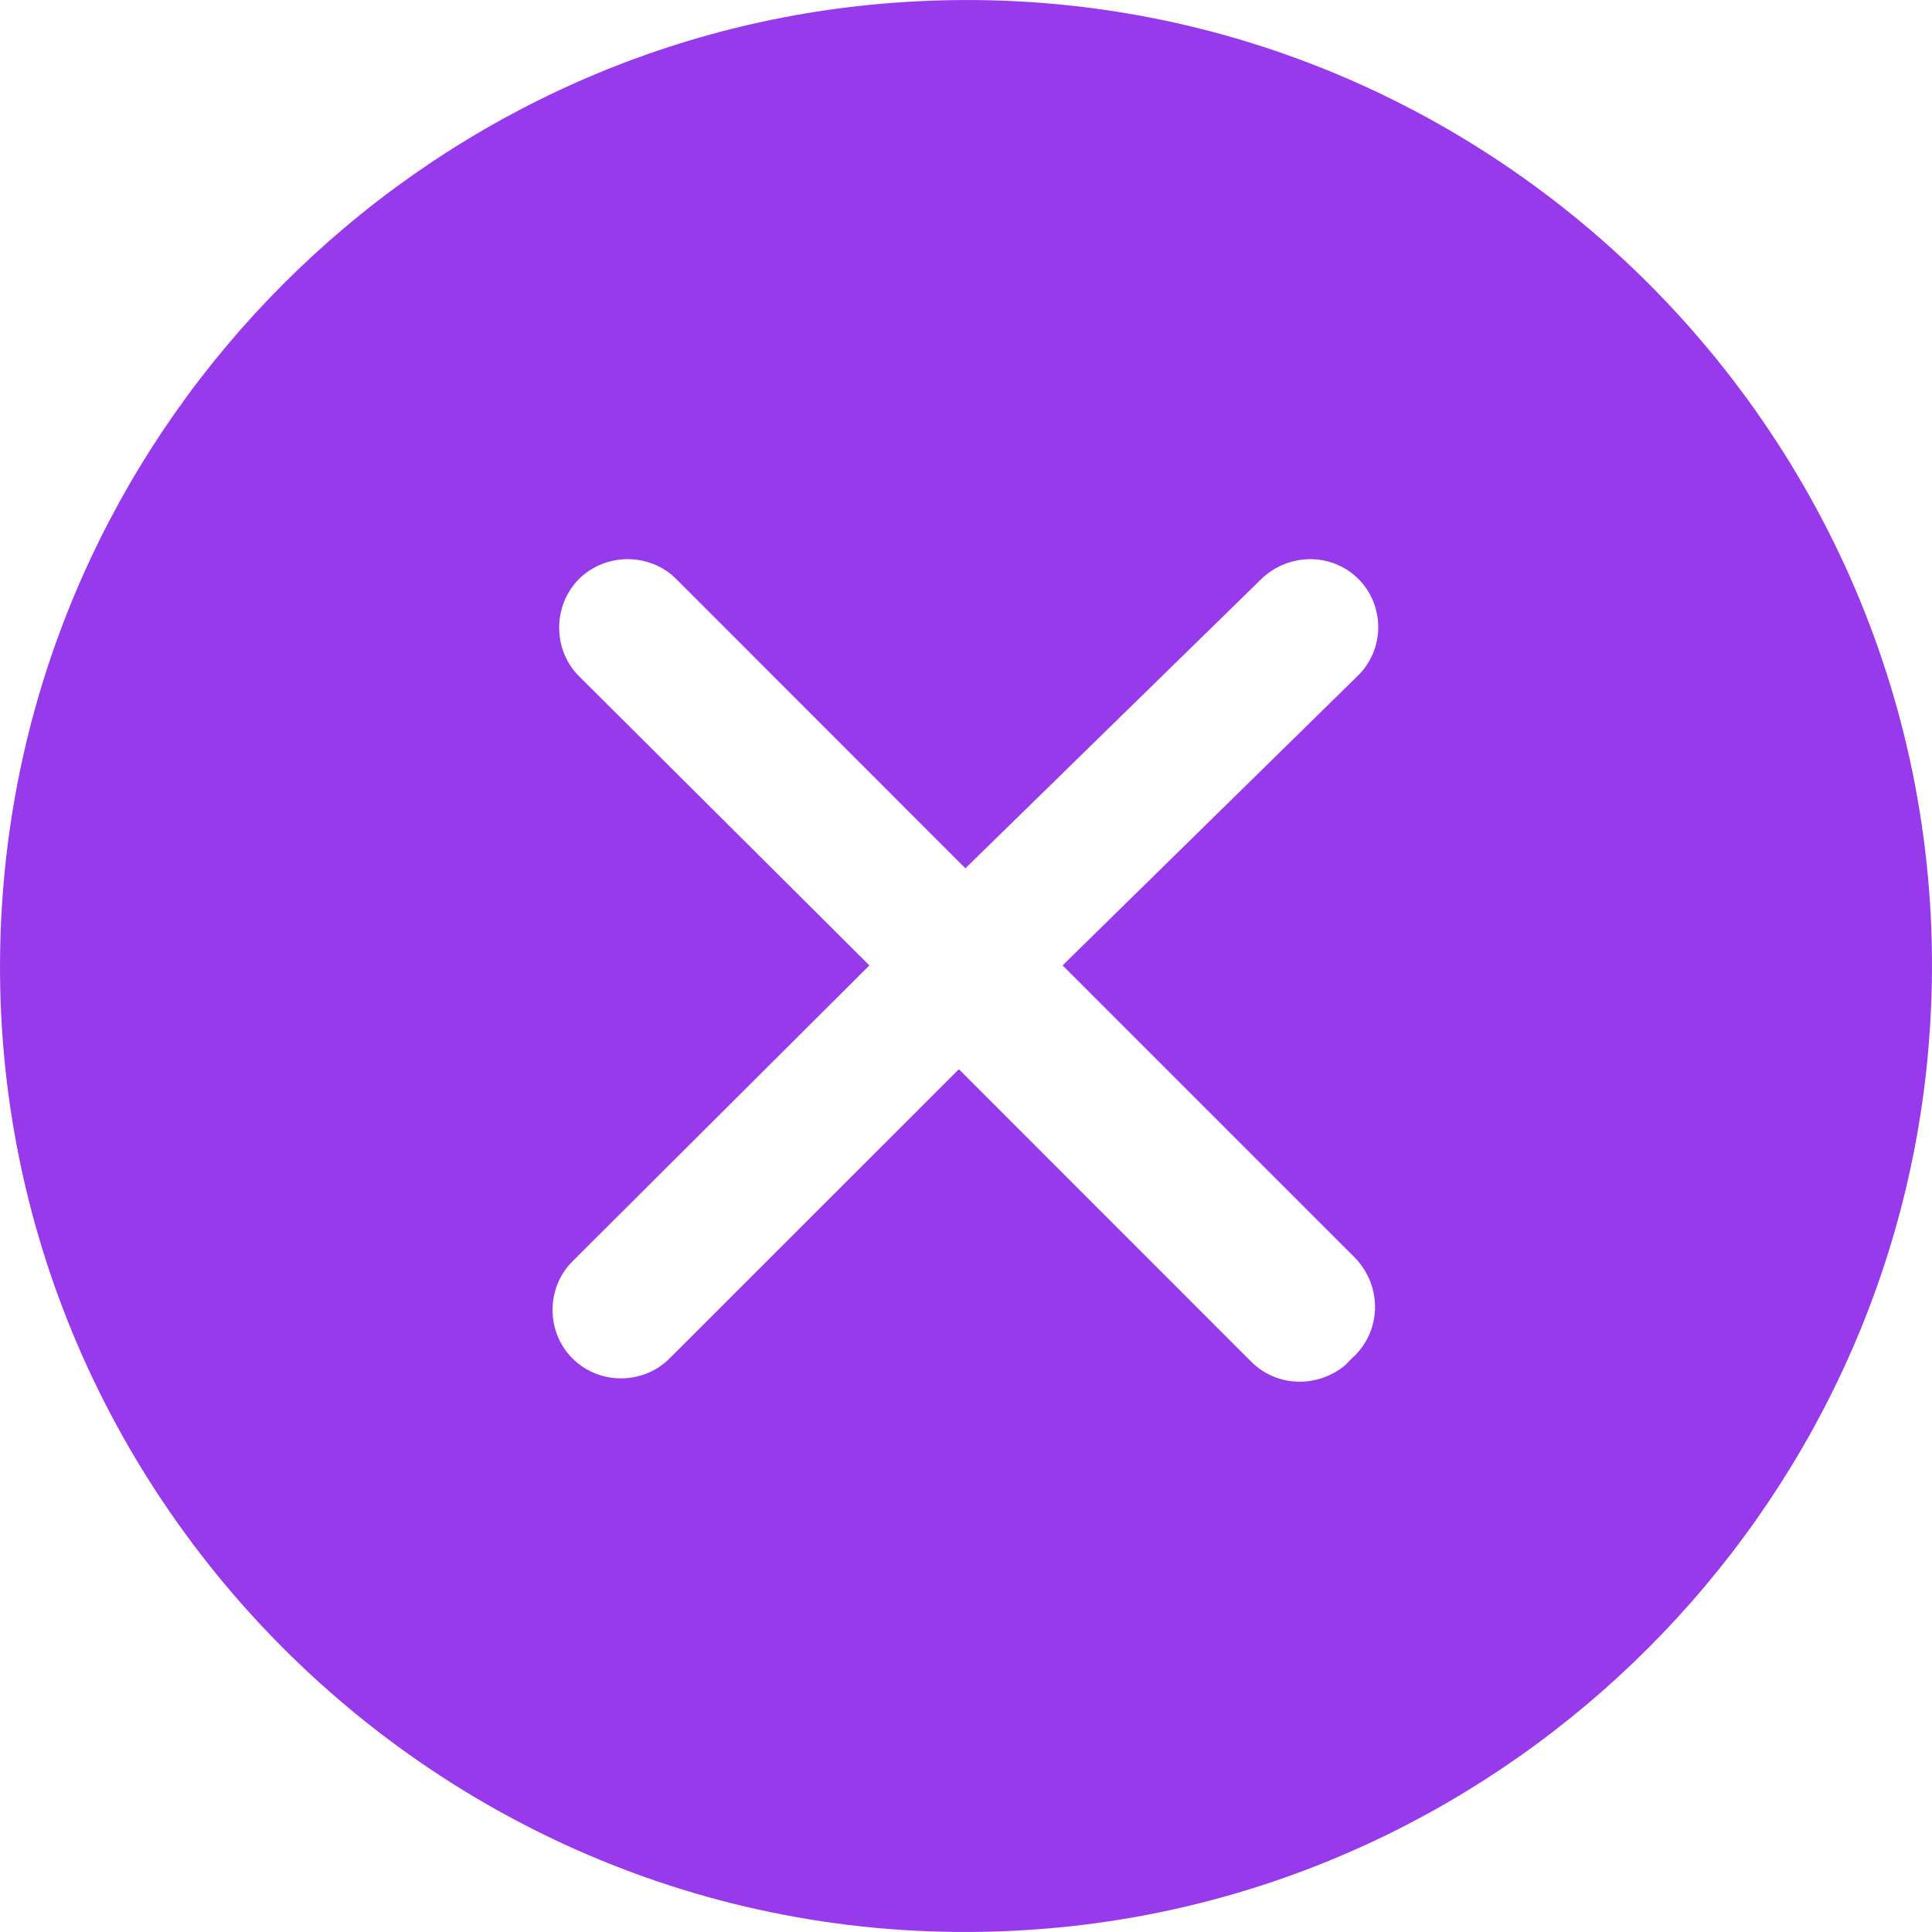
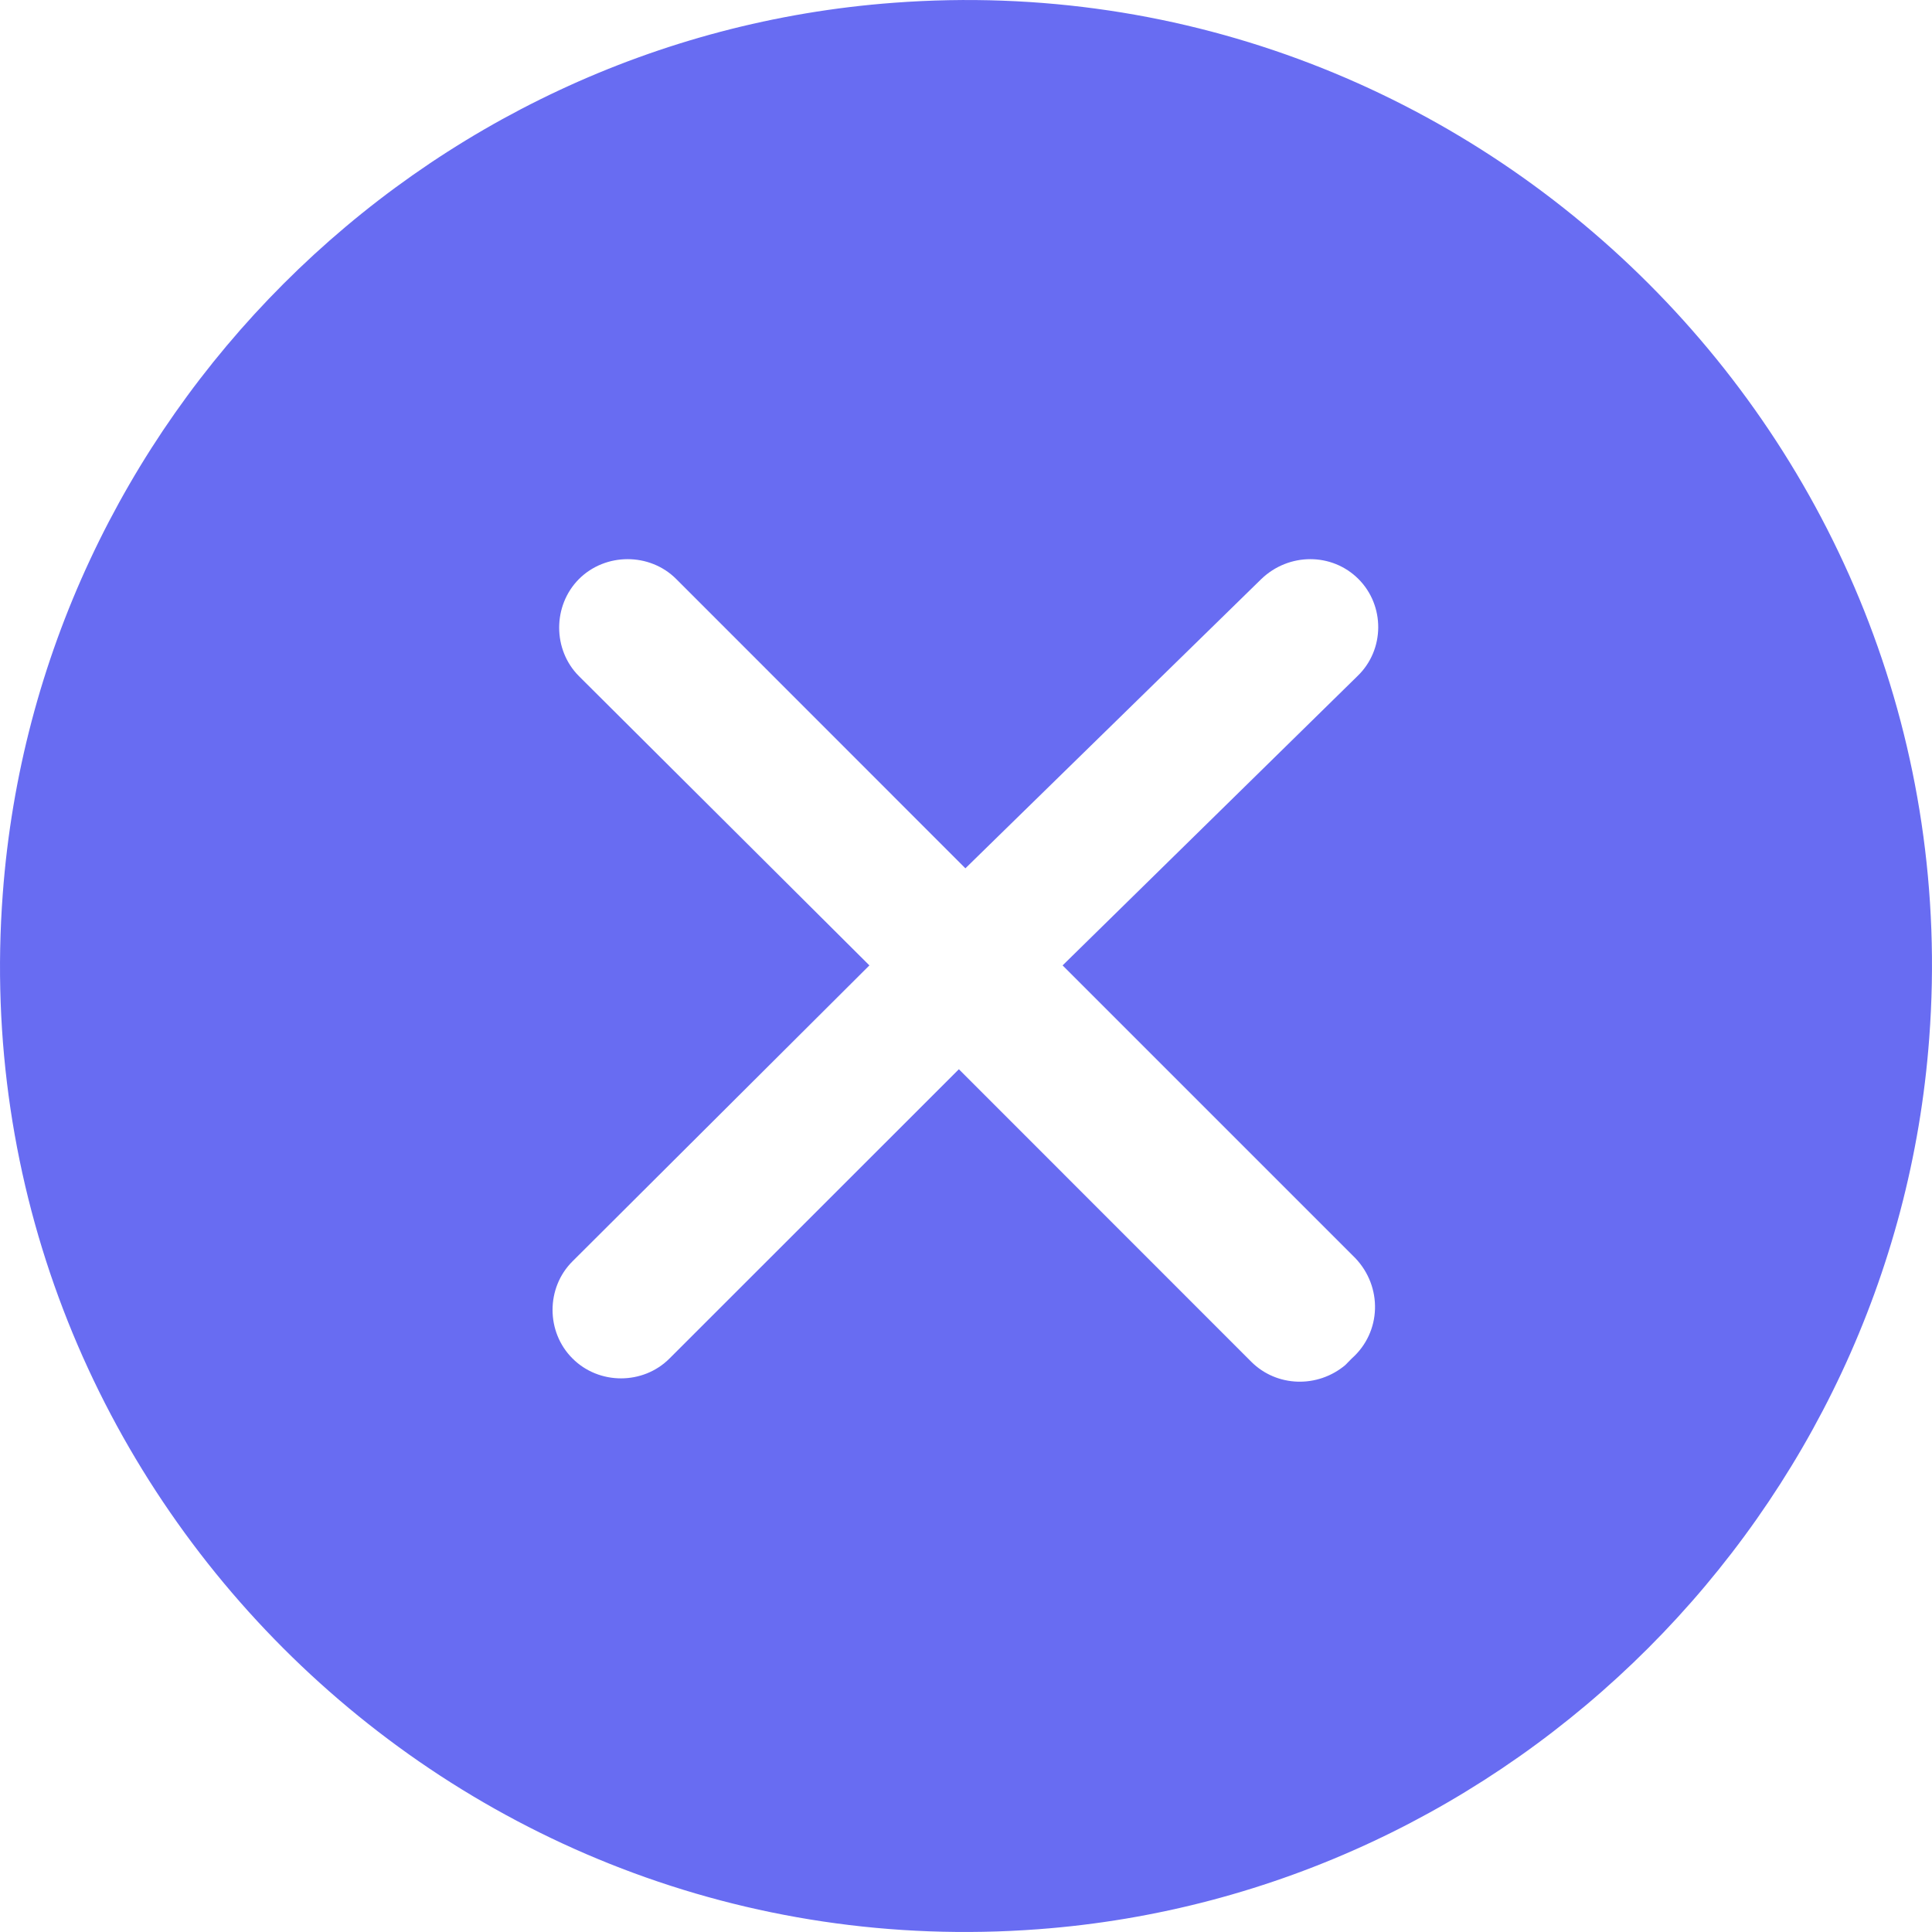
<svg xmlns="http://www.w3.org/2000/svg" width="16px" height="16px" viewBox="0 0 16 16" version="1.1">
  <g id="页面-1" stroke="none" stroke-width="1" fill="none" fill-rule="evenodd" fill-opacity="0.968">
-     <g id="游客模式" transform="translate(-1032, -253)" fill="#9334EB" fill-rule="nonzero">
-       <g id="编组-4" transform="translate(323, 96)">
+     <g id="游客模式" transform="translate(-1113, -361)" fill="#6367F1" fill-rule="nonzero">
+       <g id="编组-4备份" transform="translate(404, 204)">
        <g id="删除-(2)" transform="translate(717, 165) scale(1, -1) translate(-717, -165) translate(709, 157)">
          <path d="M8.599,0.023 C3.726,-0.343 -0.343,3.735 0.023,8.599 C0.315,12.521 3.47,15.685 7.401,15.977 C12.274,16.343 16.343,12.265 15.977,7.401 C15.685,3.479 12.521,0.315 8.599,0.023 Z M11.25,11.205 C11.031,11.424 10.674,11.424 10.446,11.205 L7.995,8.809 L5.6,11.205 C5.381,11.424 5.015,11.424 4.795,11.205 C4.576,10.985 4.576,10.619 4.795,10.4 L7.2,8.005 L4.741,5.554 C4.521,5.335 4.521,4.969 4.741,4.75 C4.96,4.53 5.326,4.53 5.545,4.75 L7.941,7.145 L10.363,4.722 C10.574,4.512 10.912,4.503 11.141,4.695 L11.195,4.75 C11.442,4.969 11.451,5.344 11.223,5.582 L8.8,8.005 L11.241,10.4 C11.47,10.619 11.47,10.985 11.25,11.205 L11.25,11.205 Z" id="形状" />
        </g>
      </g>
    </g>
  </g>
</svg>
